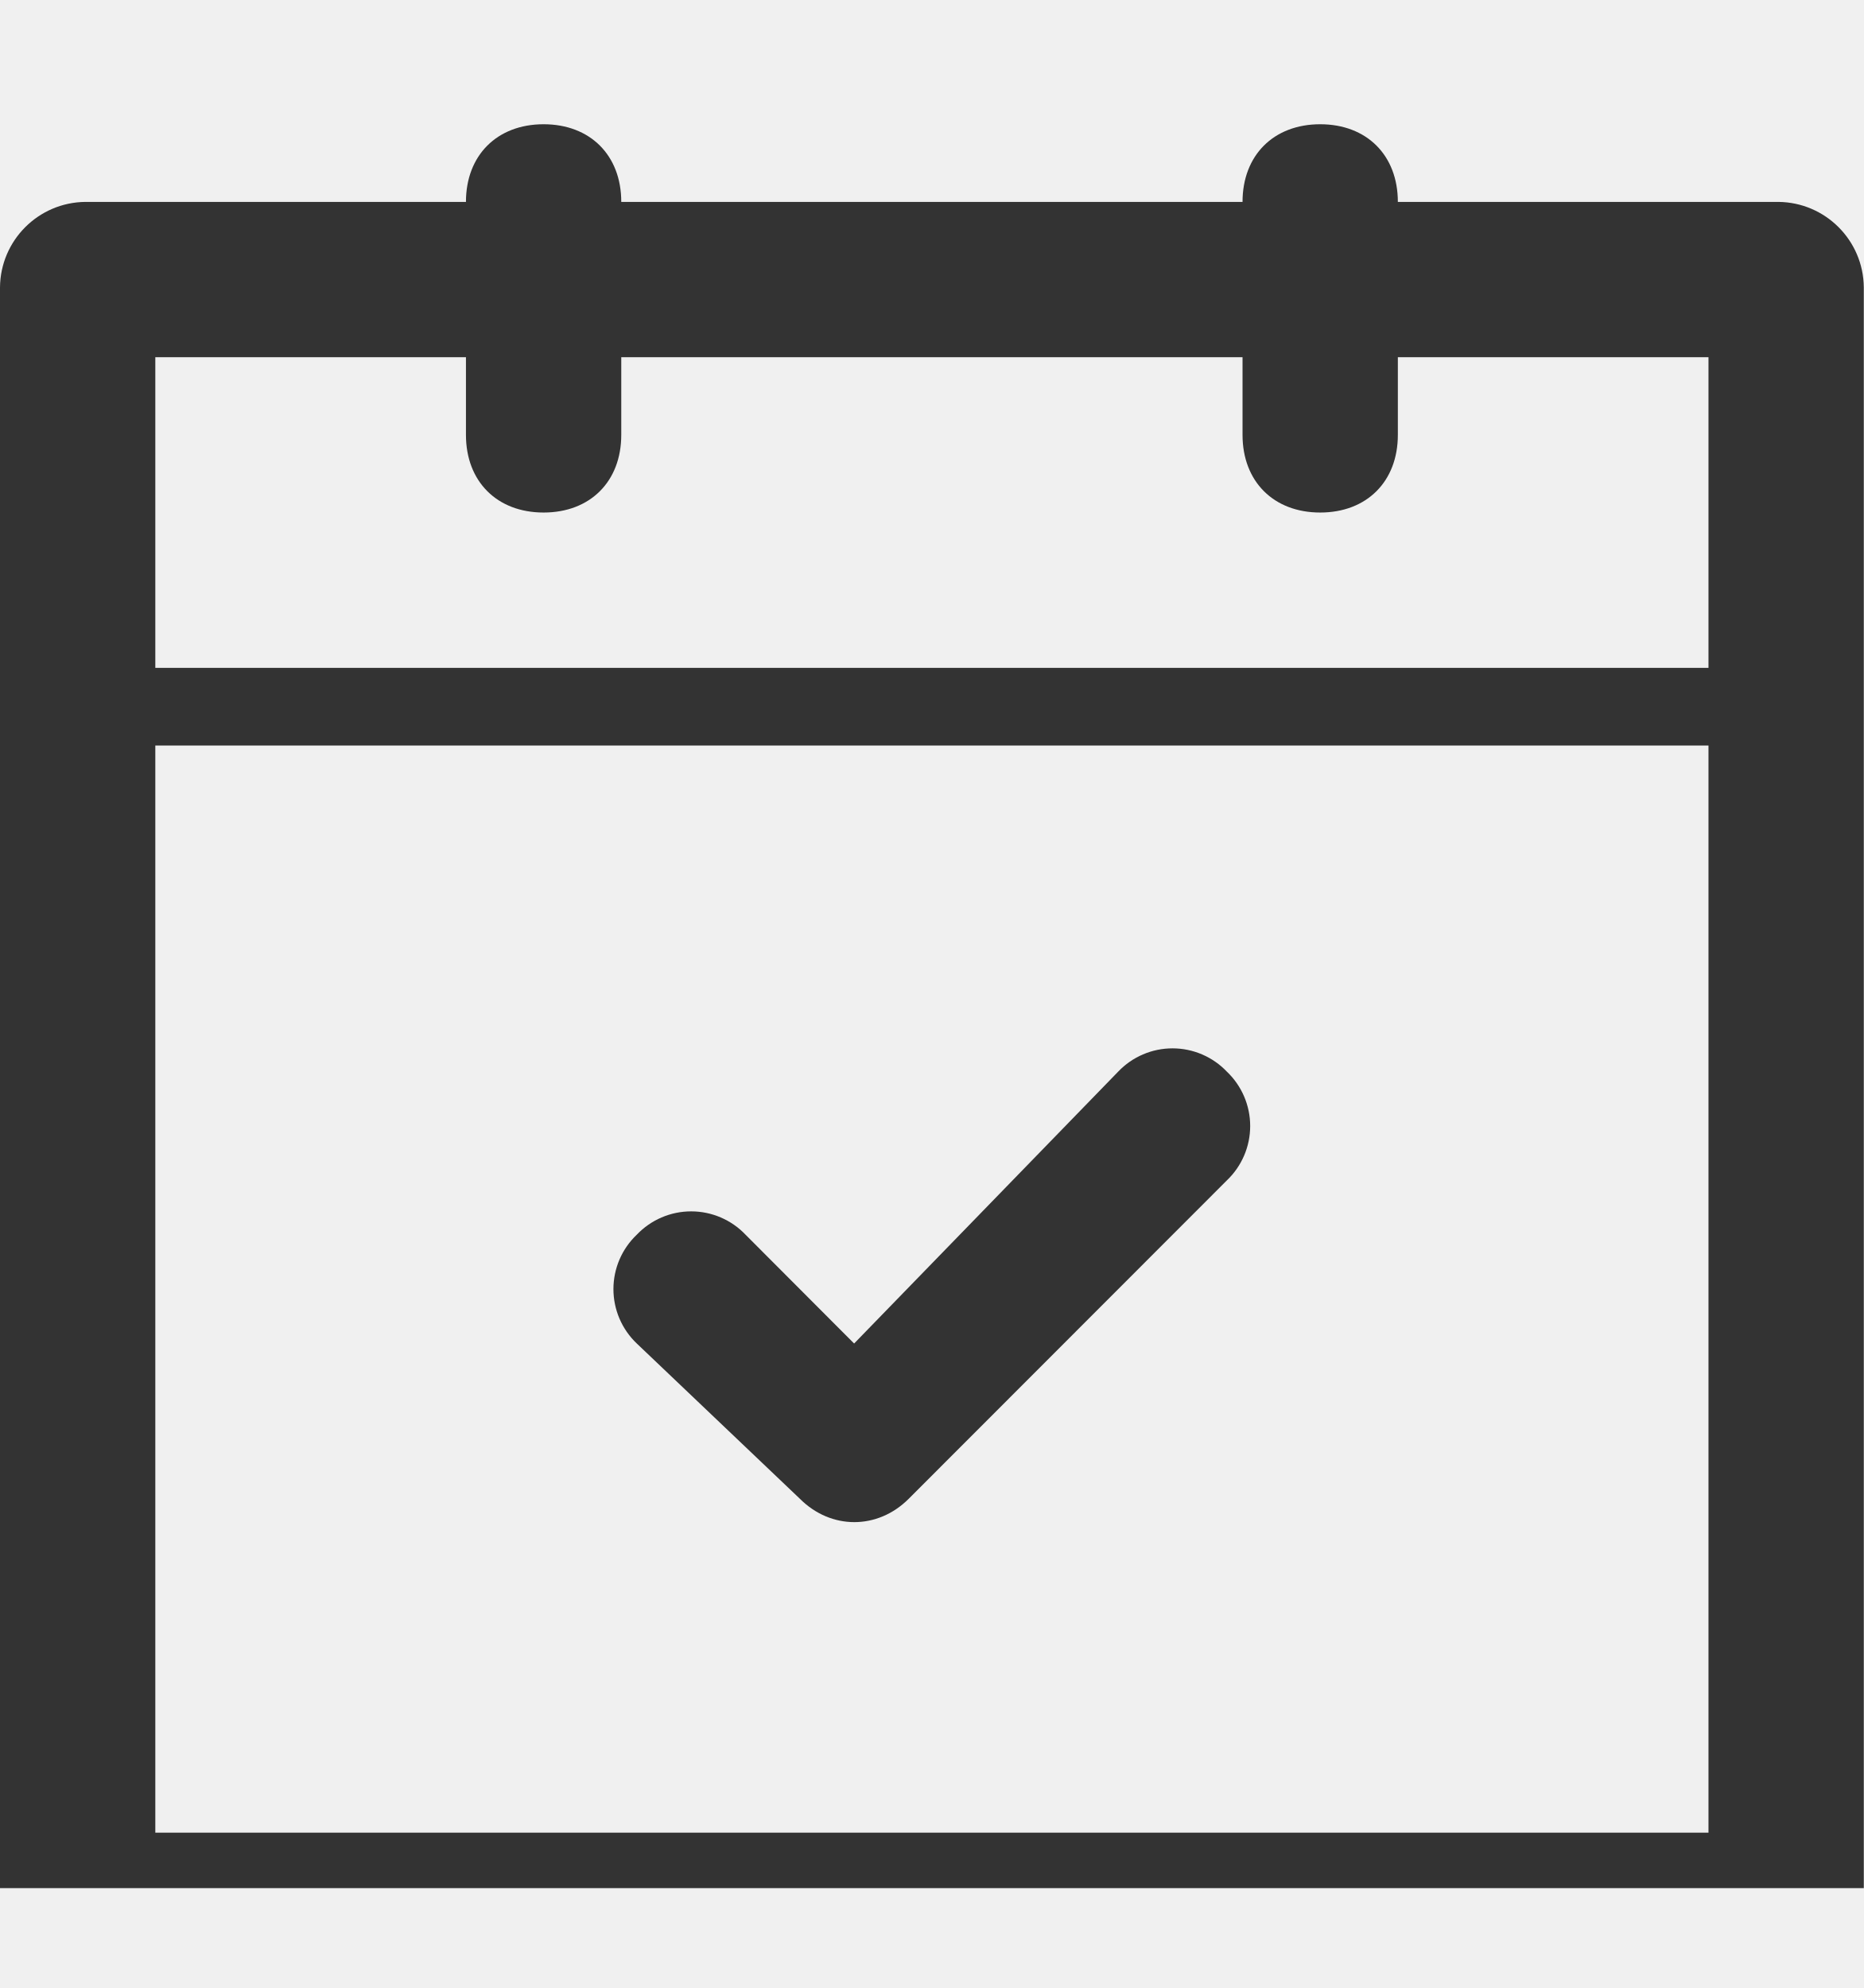
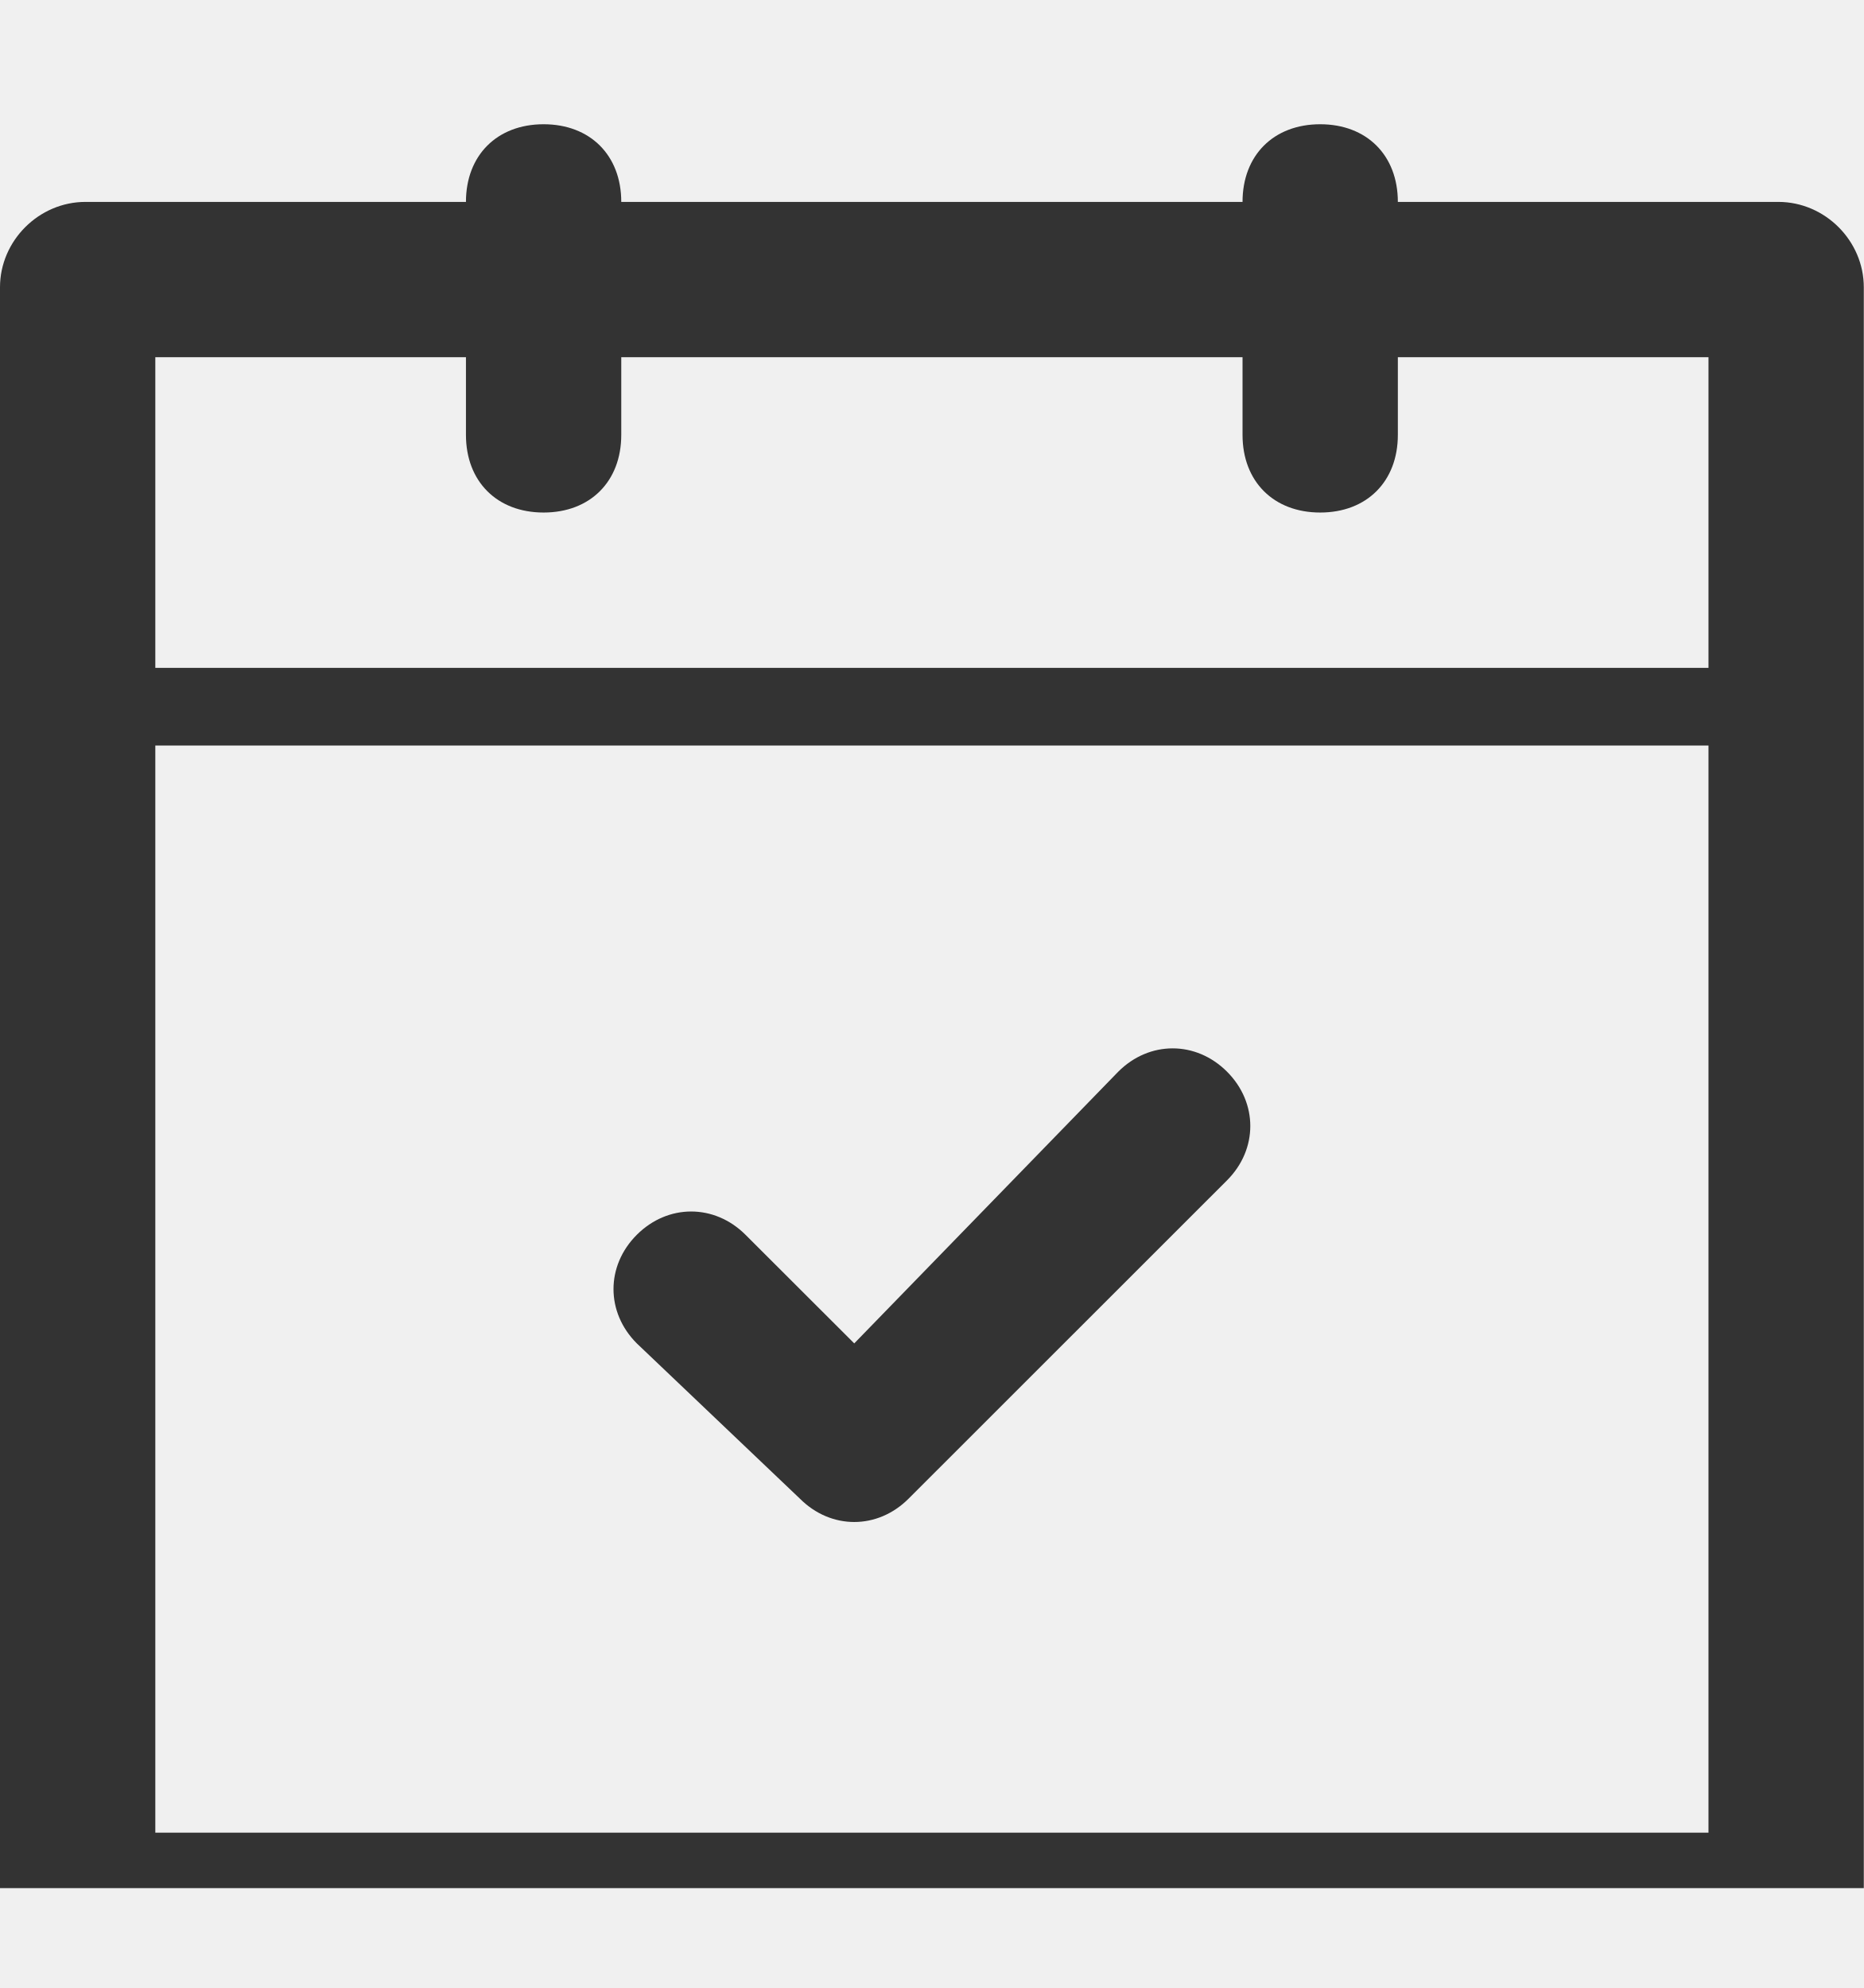
- <svg xmlns="http://www.w3.org/2000/svg" width="15" height="16" viewBox="0 0 15 16" fill="none">
-   <g clip-path="url(#a)" fill="#333">
-     <path d="M14.313 1.625H11.25C11.25 1.25 11 1 10.625 1S10 1.25 10 1.625H5C5 1.25 4.75 1 4.375 1s-.625.25-.625.625H.687A.694.694 0 0 0 0 2.313v13c0 .374.313.687.688.687h13.624a.694.694 0 0 0 .688-.688v-13a.694.694 0 0 0-.688-.687zM13.75 14.75H1.25V6h12.5v8.75zm0-9.375H1.25v-2.5h2.5V3.5c0 .375.25.625.625.625S5 3.875 5 3.5v-.625h5V3.5c0 .375.25.625.625.625s.625-.25.625-.625v-.625h2.5v2.5z" />
-     <path d="M6.438 12.063c.25.25.625.25.875 0L9.874 9.5a.604.604 0 0 0 0-.875.604.604 0 0 0-.875 0l-2.125 2.188L6 9.937a.604.604 0 0 0-.875 0 .604.604 0 0 0 0 .876l1.313 1.25z" />
+ <svg xmlns="http://www.w3.org/2000/svg" id="calendar_svg" width="15" height="16" viewBox="0 0 15 16" fill="none">
+   <g clip-path="url(#clip0)">
+     <path d="M14.312 1.625H11.25C11.25 1.25 11 1 10.625 1C10.25 1 10 1.25 10 1.625H5C5 1.25 4.75 1 4.375 1C4 1 3.75 1.25 3.75 1.625H0.688C0.312 1.625 0 1.938 0 2.312V15.312C0 15.688 0.312 16 0.688 16H14.312C14.688 16 15 15.688 15 15.312V2.312C15 1.938 14.688 1.625 14.312 1.625ZM13.75 14.75H1.25V6H13.75V14.75ZM13.75 5.375H1.25V2.875H3.75V3.5C3.75 3.875 4 4.125 4.375 4.125C4.75 4.125 5 3.875 5 3.5V2.875H10V3.5C10 3.875 10.25 4.125 10.625 4.125C11 4.125 11.25 3.875 11.25 3.5V2.875H13.75V5.375Z" fill="#333333" />
+     <path d="M6.438 12.062C6.688 12.312 7.062 12.312 7.312 12.062L9.875 9.5C10.125 9.25 10.125 8.875 9.875 8.625C9.625 8.375 9.25 8.375 9 8.625L6.875 10.812L6 9.938C5.75 9.688 5.375 9.688 5.125 9.938C4.875 10.188 4.875 10.562 5.125 10.812L6.438 12.062Z" fill="#333333" />
  </g>
  <defs>
-     <clipPath id="a">
-       <path fill="#fff" d="M0 .186h15v15.01H0z" />
+     <clipPath id="clip0">
+       <rect y="0.186" width="15" height="15.01" fill="white" />
    </clipPath>
  </defs>
</svg>
